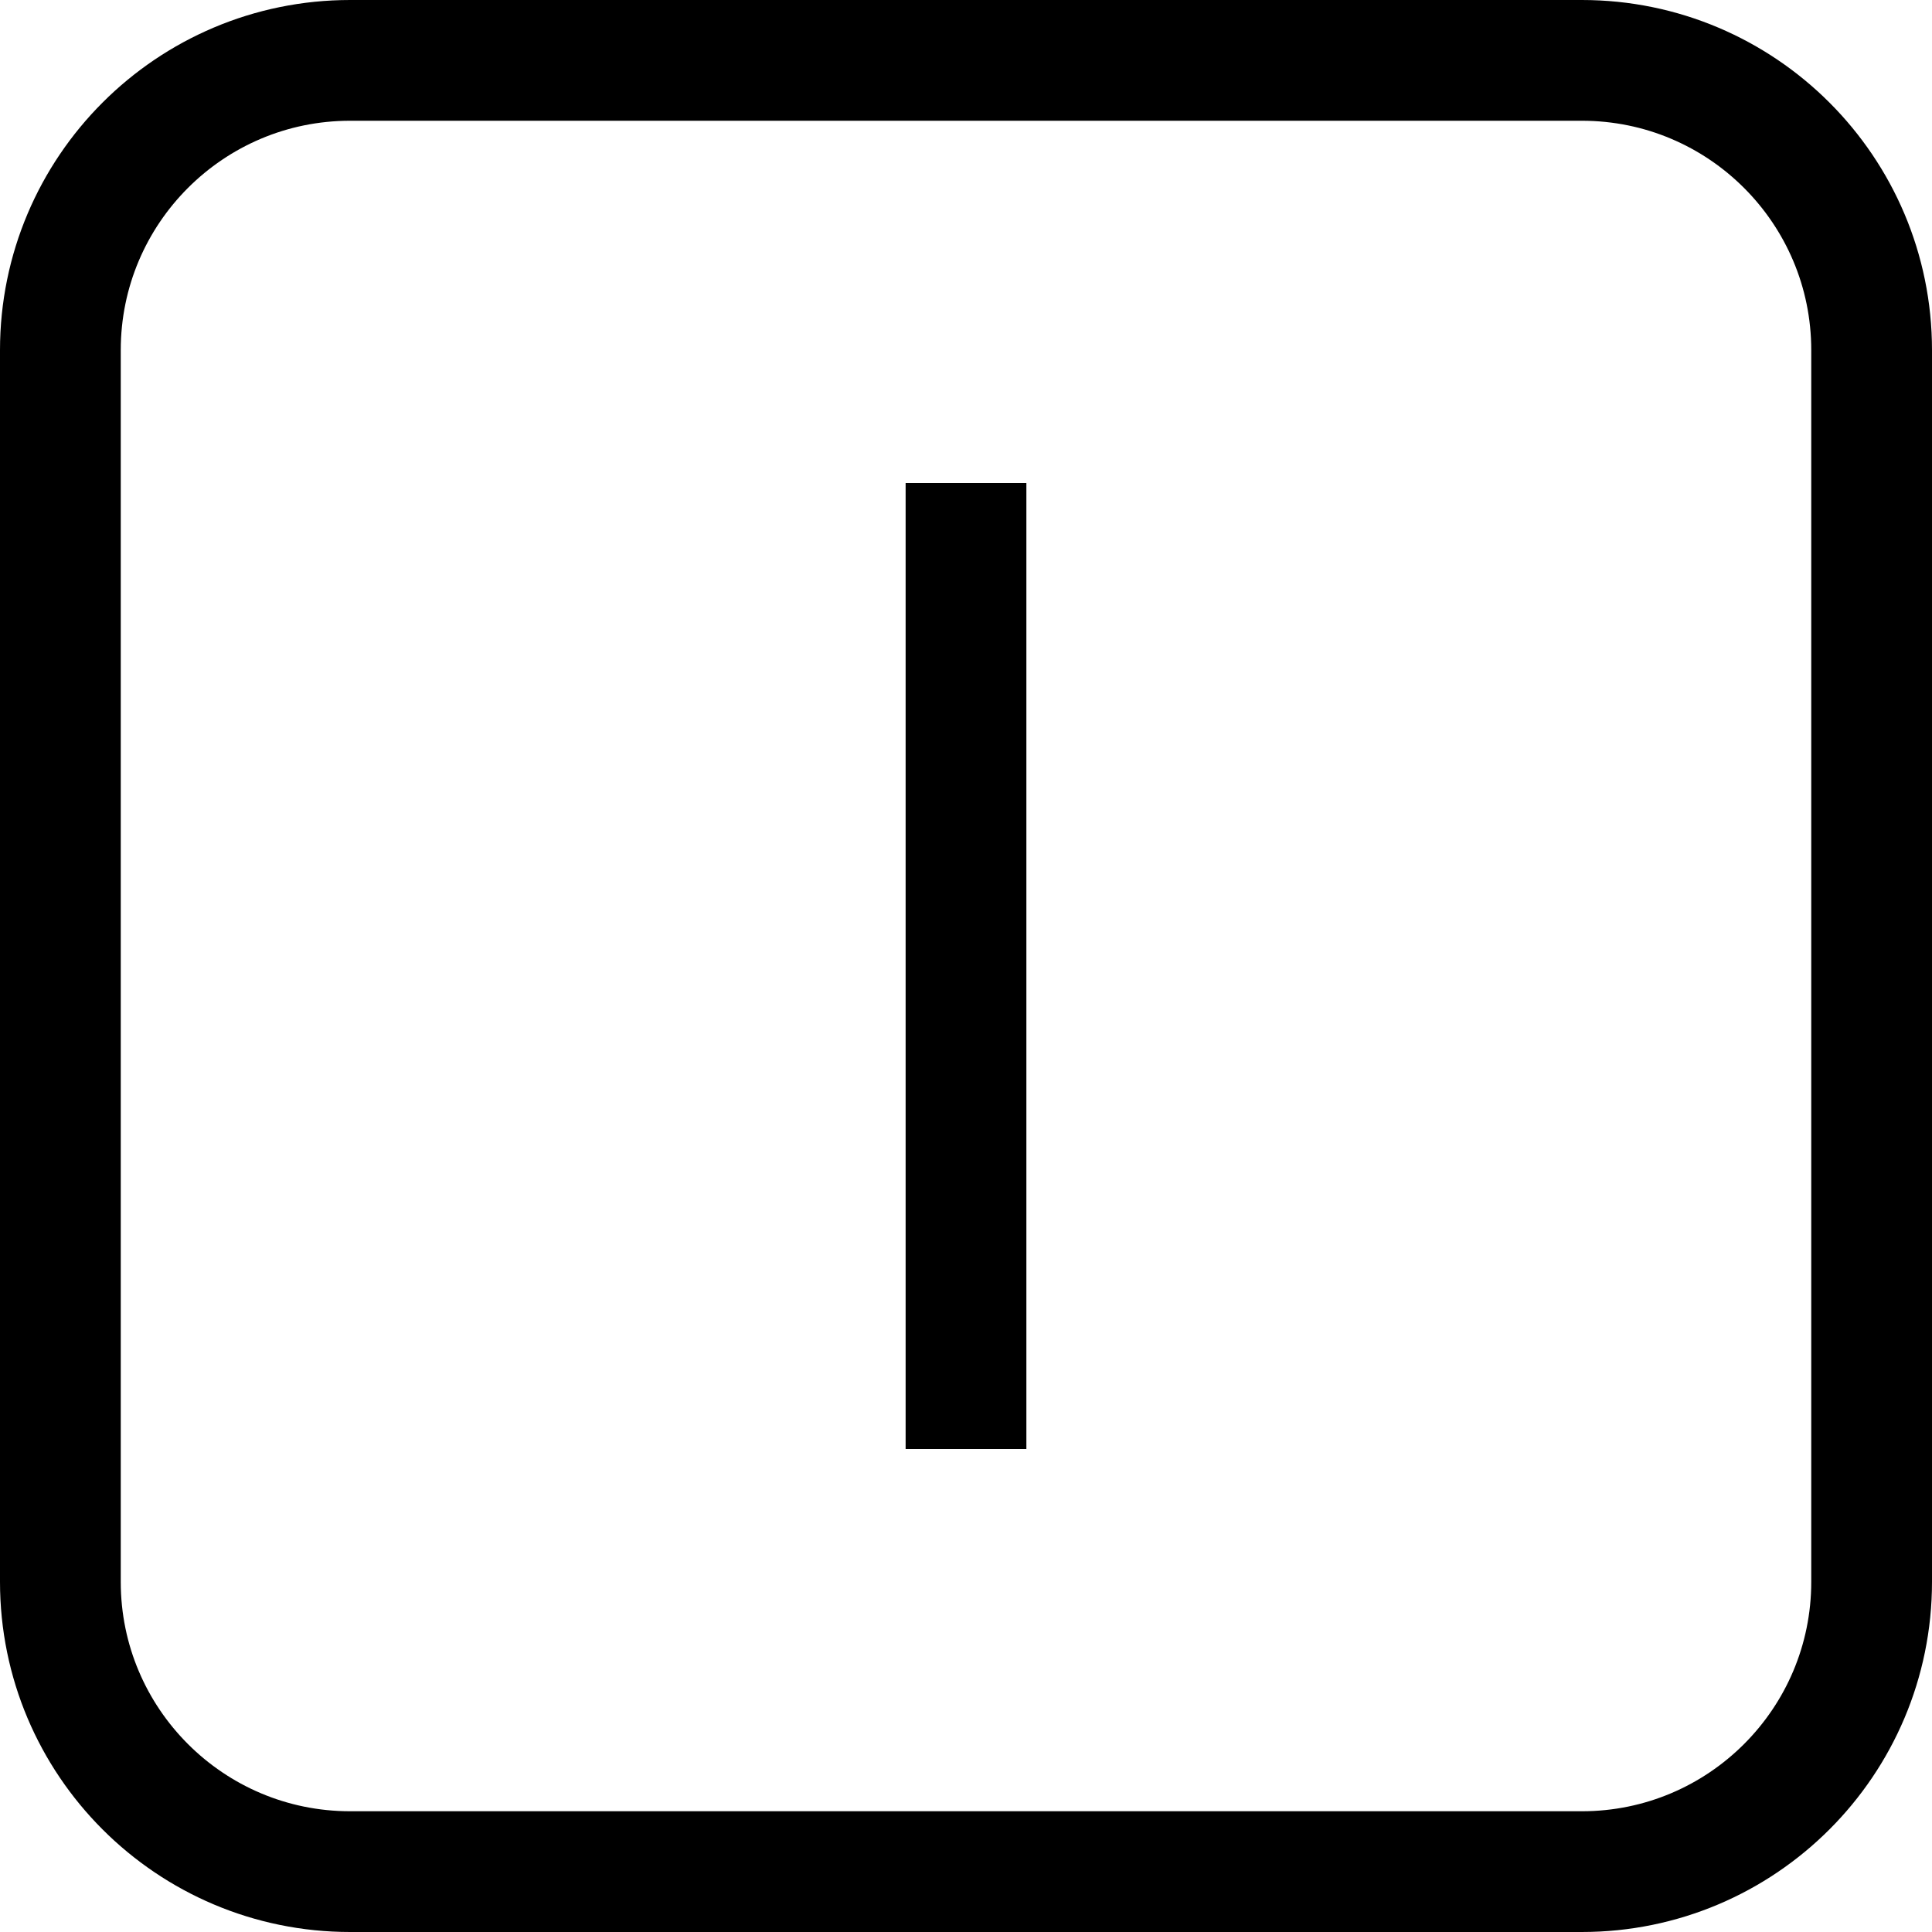
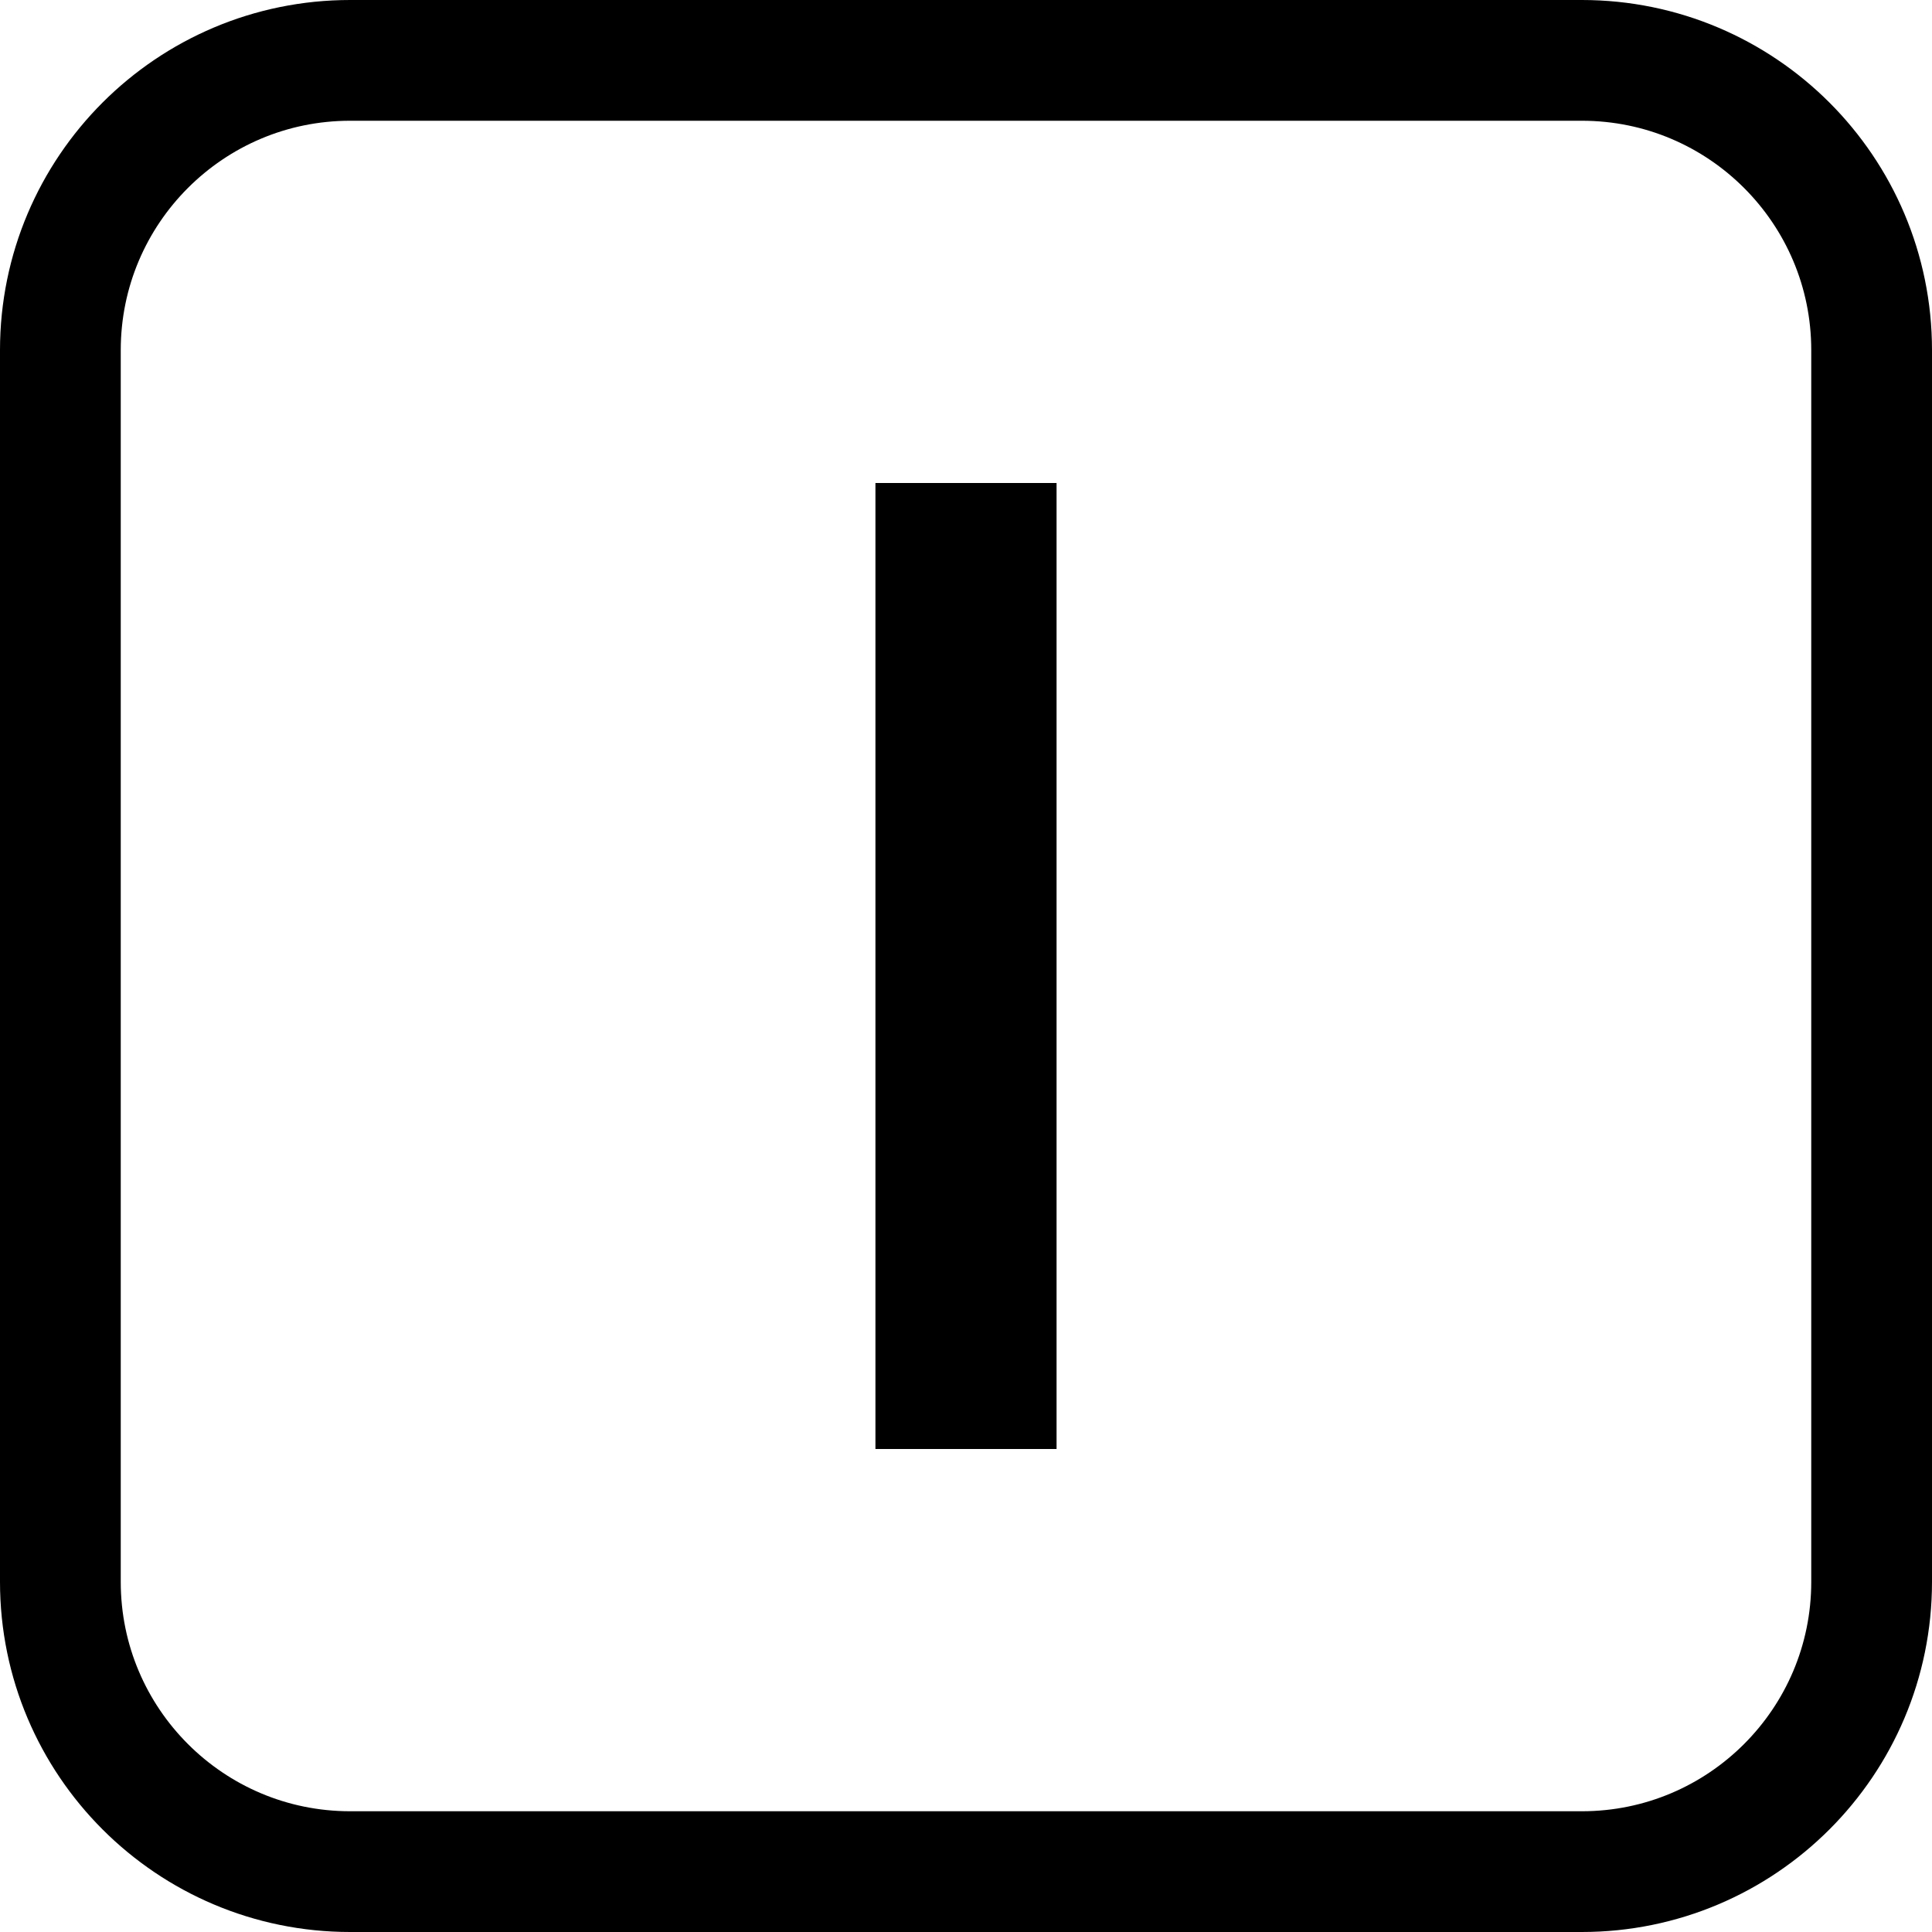
<svg xmlns="http://www.w3.org/2000/svg" viewBox="0 0 32 32">
  <defs>
    <clipPath id="icon-clip">
      <rect x="2" y="2" width="28" height="28" rx="3.8" ry="3.8" />
    </clipPath>
  </defs>
  <g id="frame">
    <rect x="1" y="1" width="30" height="30" rx="4.8" ry="4.8" stroke="currentColor" stroke-width="2" fill="none" />
  </g>
  <g id="icon" clip-path="url(#icon-clip)">
-     <rect x="15" y="8" width="2" height="16" fill="currentColor" stroke="none" />
+     <rect x="14.5" y="8" width="3" height="16" fill="currentColor" stroke="none" />
  </g>
</svg>
